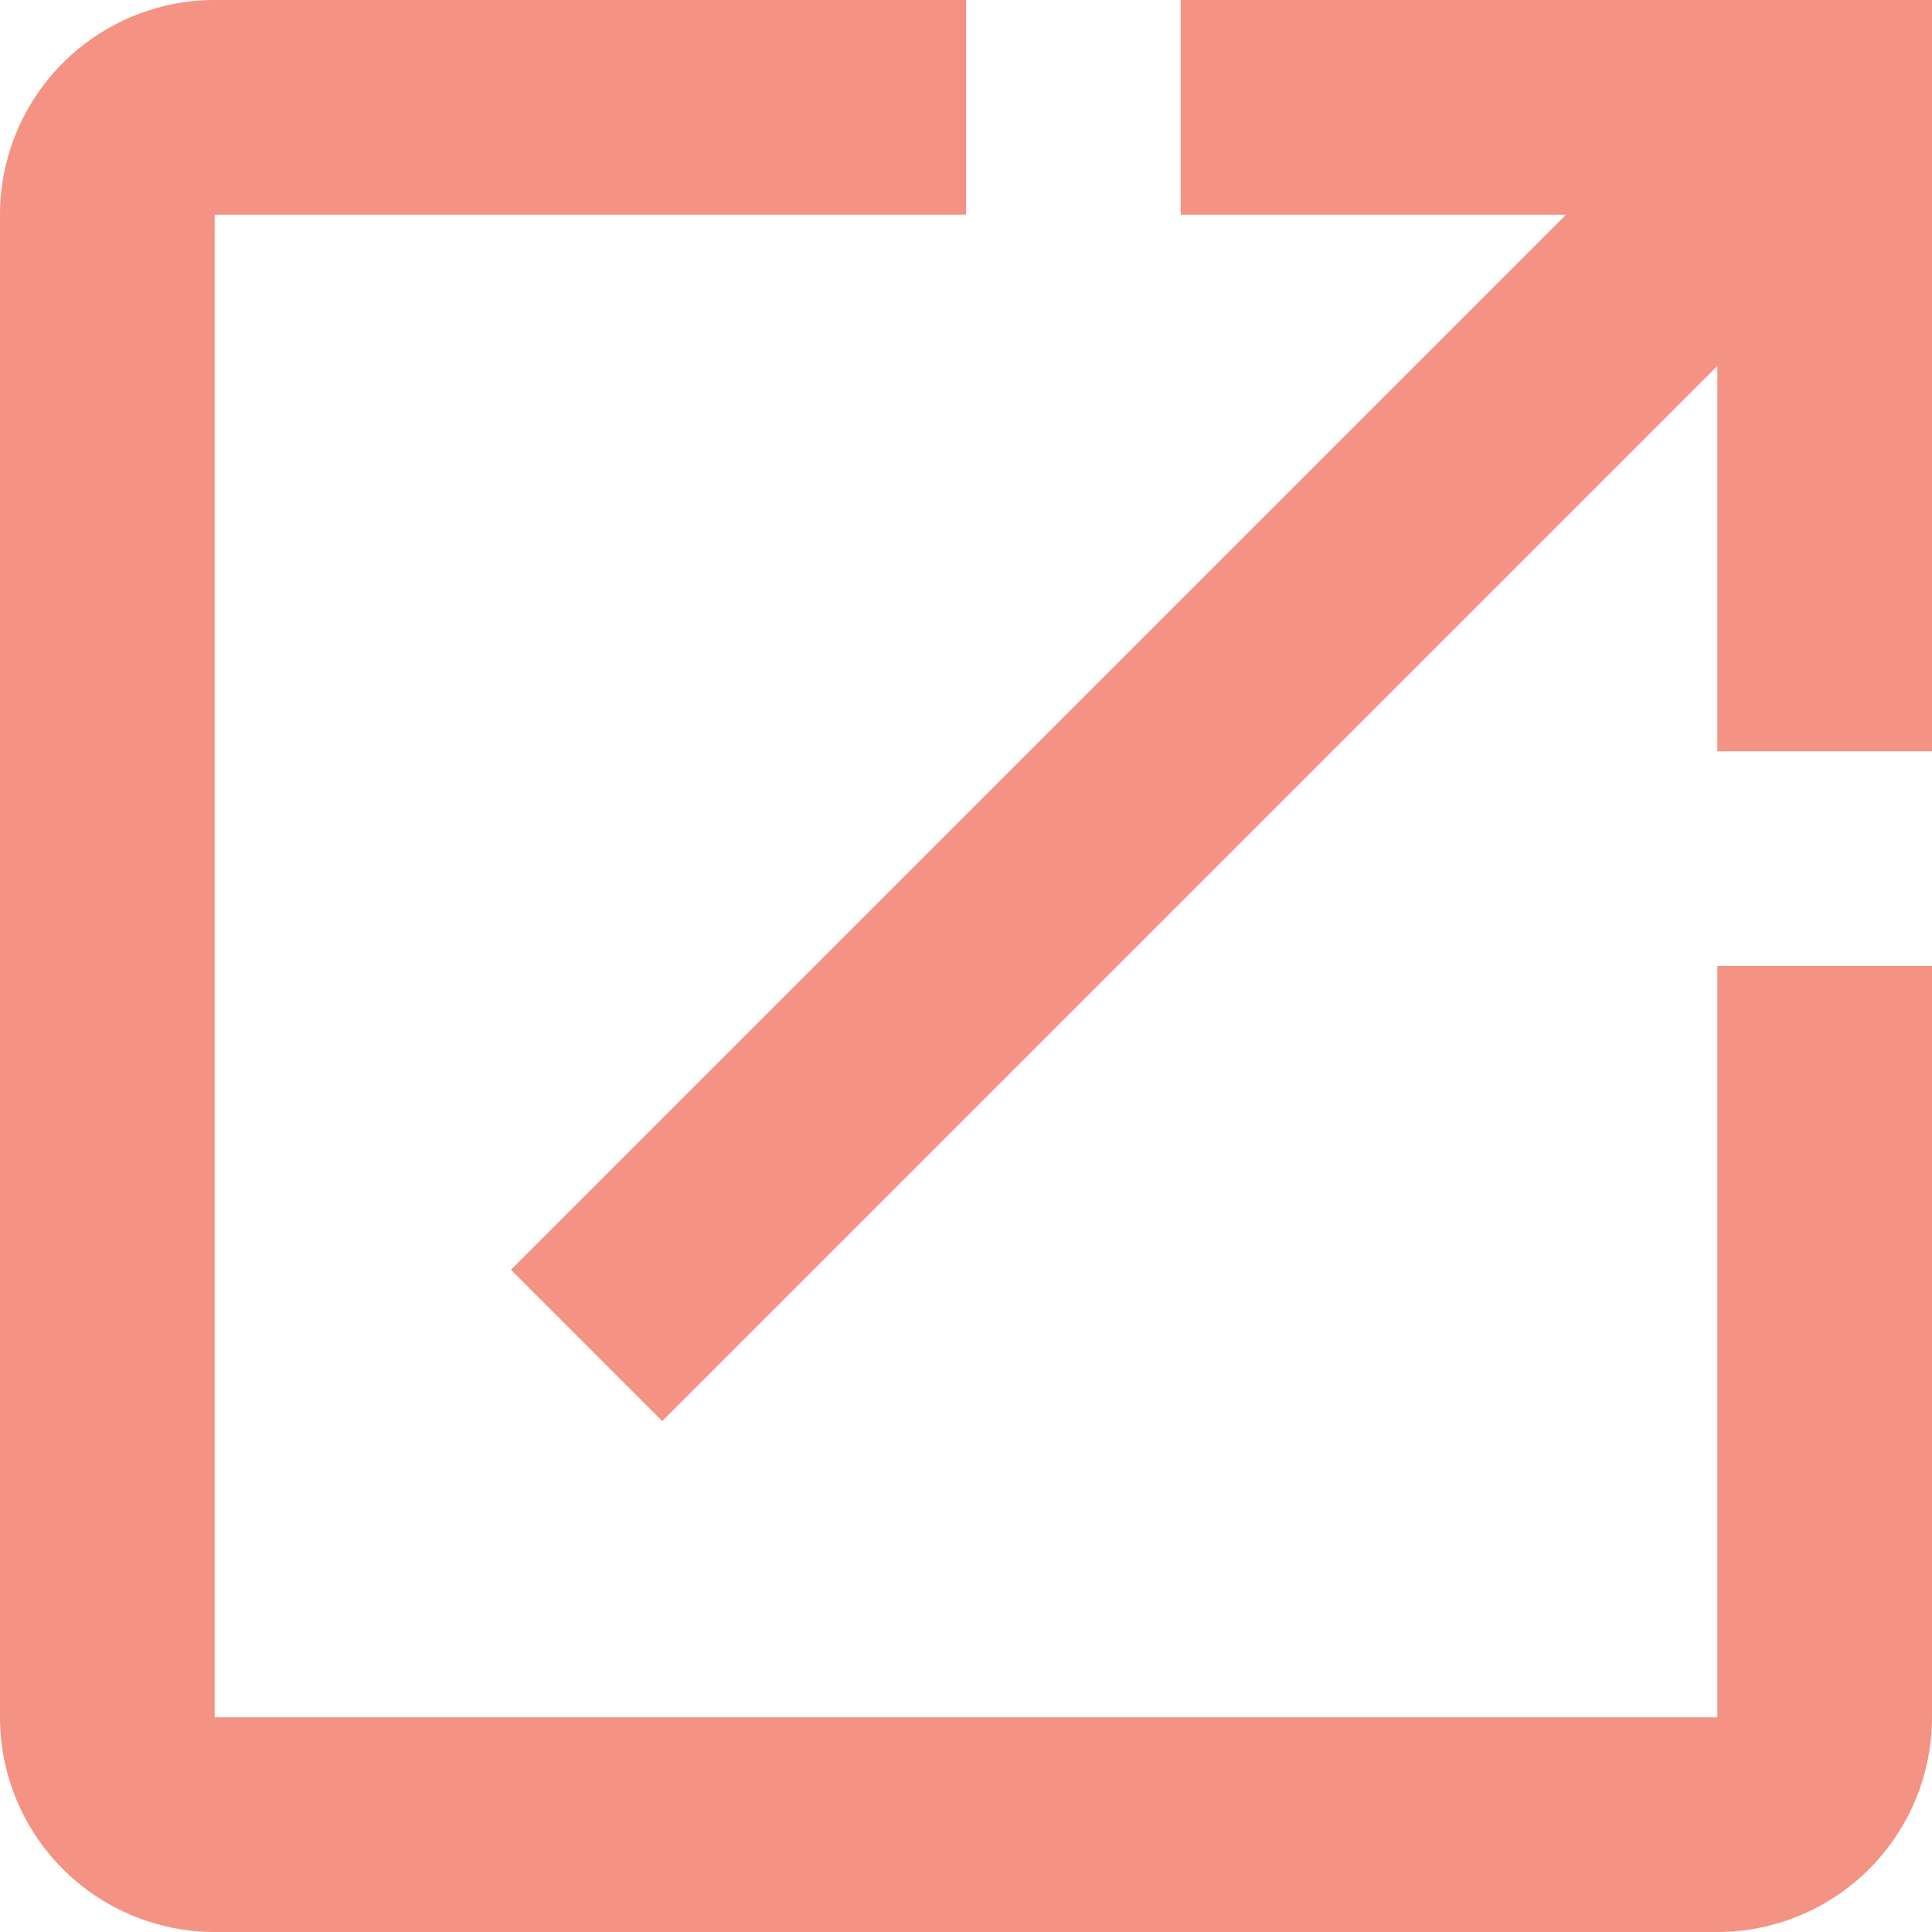
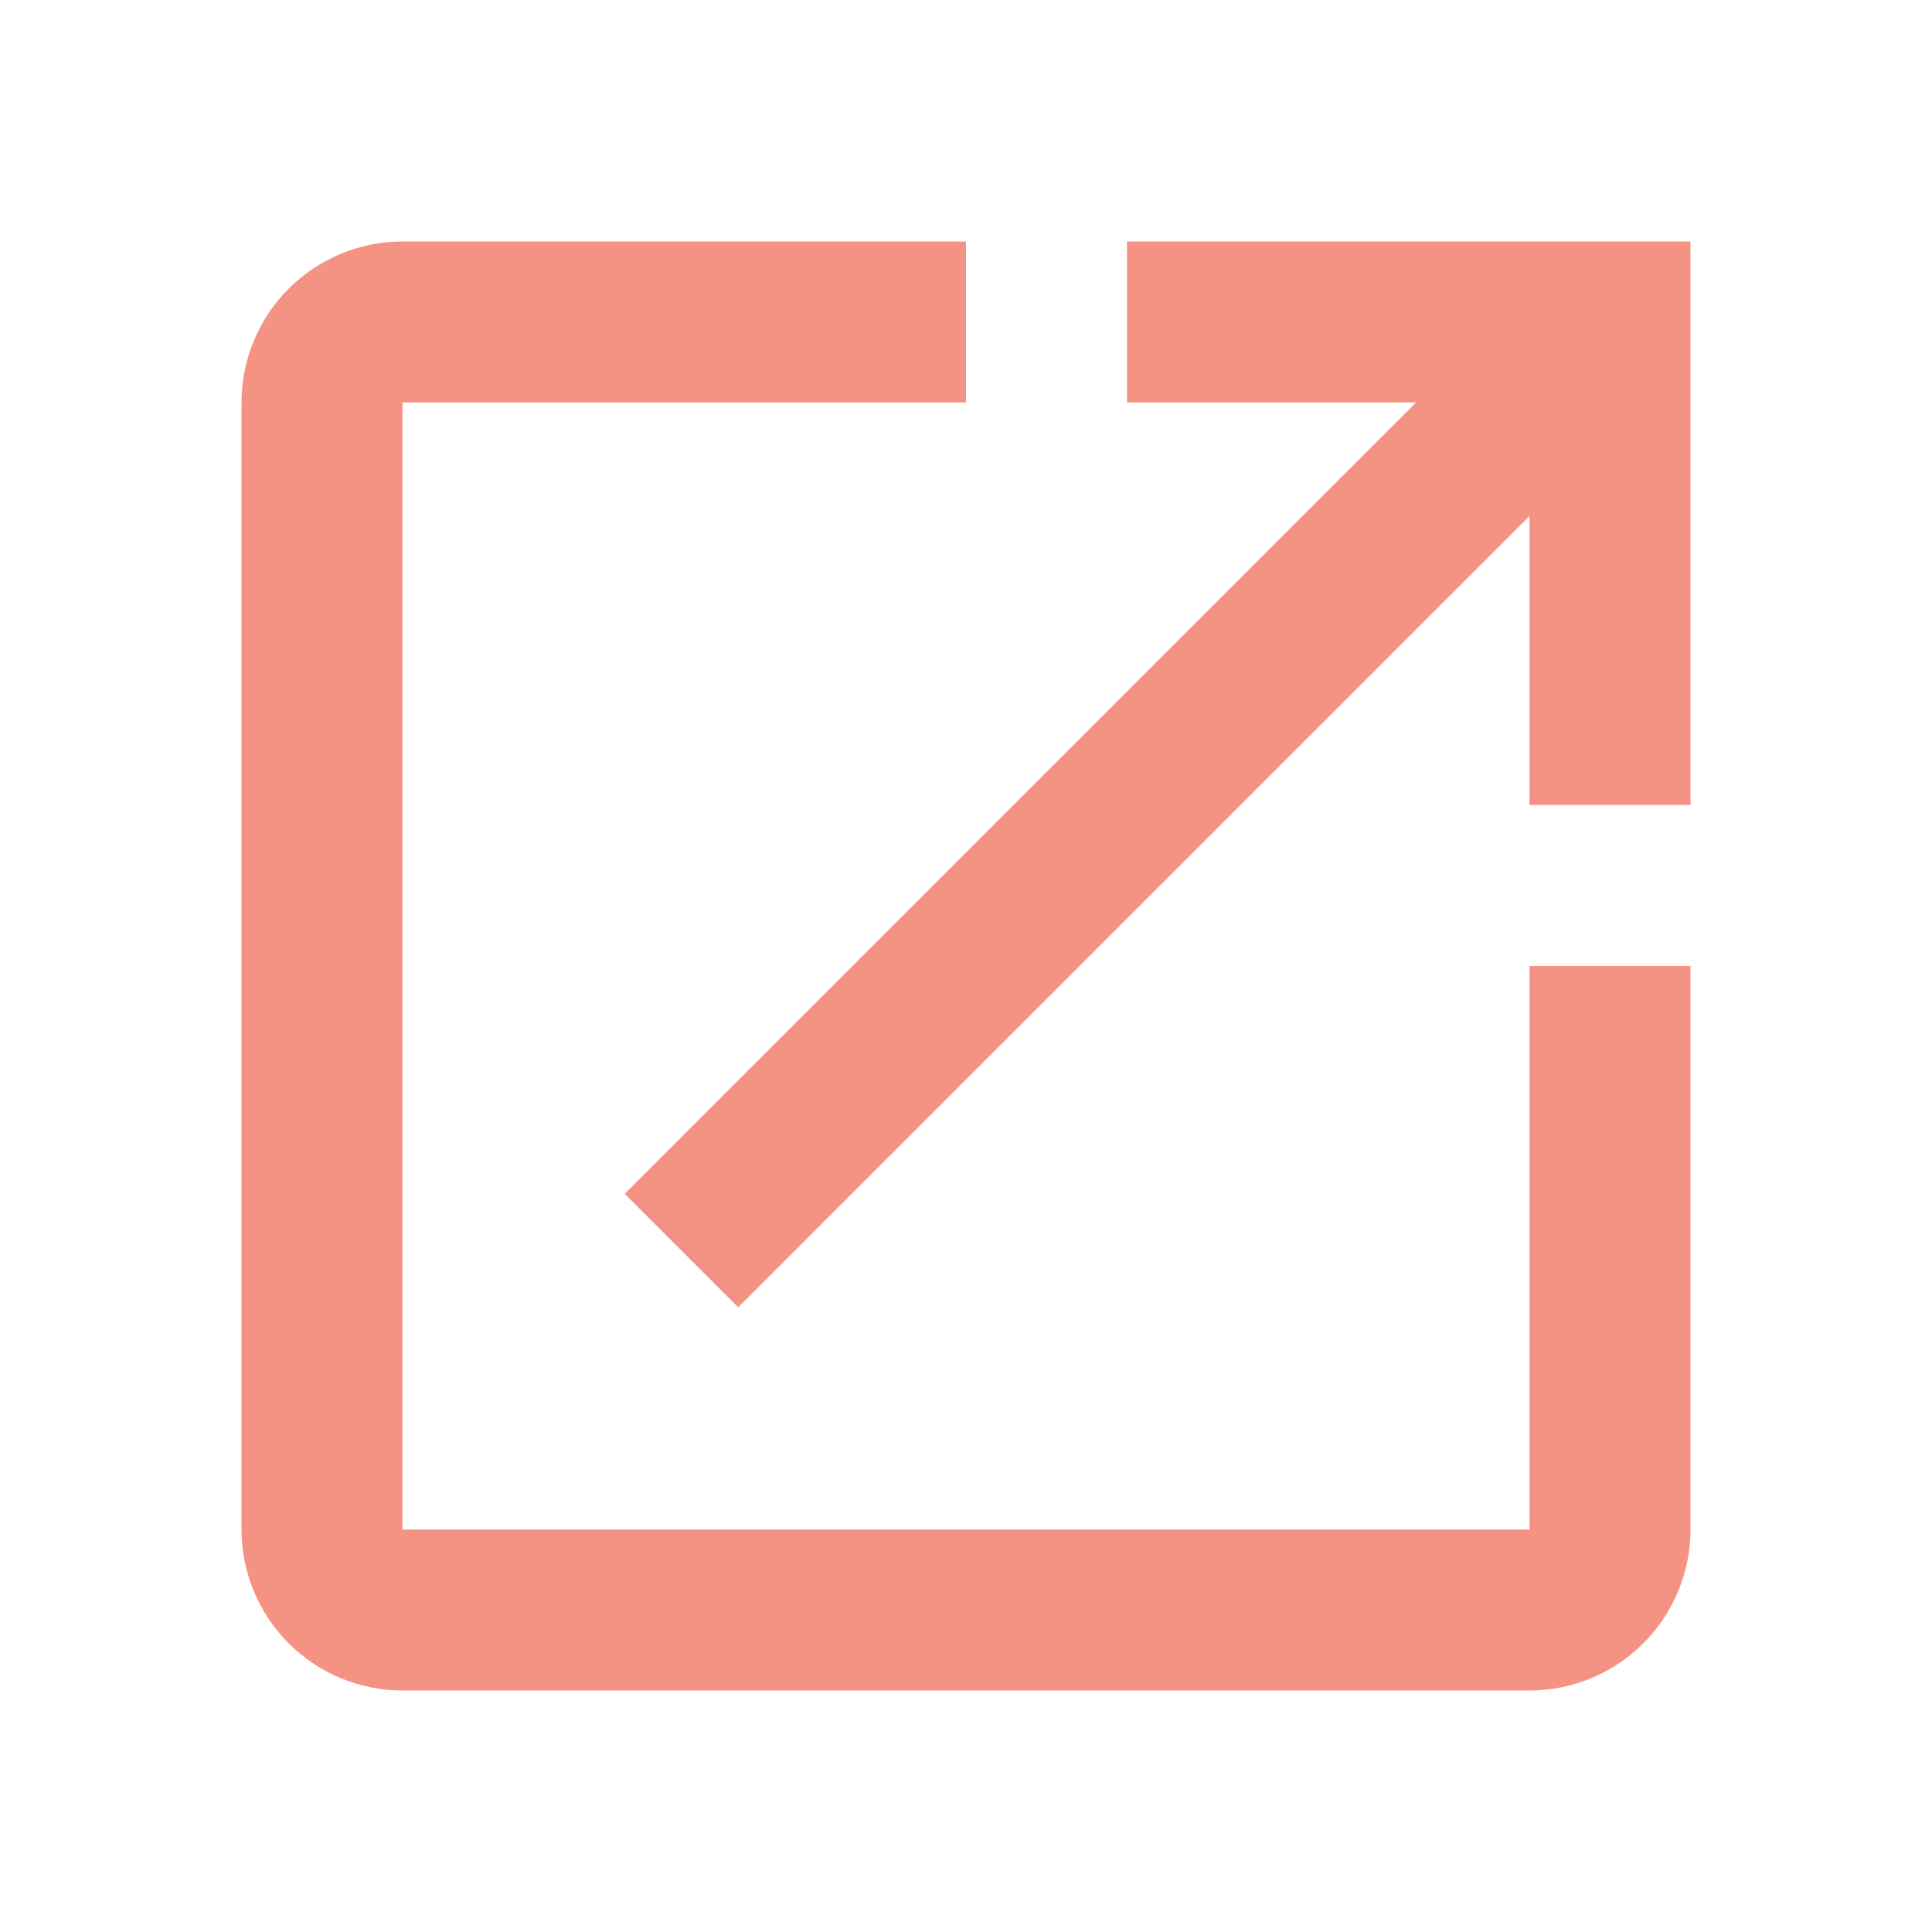
- <svg xmlns="http://www.w3.org/2000/svg" width="18" height="18" viewBox="0 0 18 18" fill="black">
-   <path d="M11 0V2H14.59L4.76 11.83L6.17 13.24L16 3.41V7H18V0M16 16H2V2H9V0H2C1.47 0 0.961 0.211 0.586 0.586C0.211 0.961 0 1.47 0 2V16C0 16.53 0.211 17.039 0.586 17.414C0.961 17.789 1.47 18 2 18H16C16.53 18 17.039 17.789 17.414 17.414C17.789 17.039 18 16.53 18 16V9H16V16Z" fill="#f49383" />
+ <svg xmlns="http://www.w3.org/2000/svg" width="24" height="24" viewBox="0 0 24 24" fill="none">
+   <path d="M14 3V5H17.59L7.76 14.83L9.17 16.24L19 6.41V10H21V3M19 19H5V5H12V3H5C4.47 3 3.961 3.211 3.586 3.586C3.211 3.961 3 4.47 3 5V19C3 19.53 3.211 20.039 3.586 20.414C3.961 20.789 4.47 21 5 21H19C19.53 21 20.039 20.789 20.414 20.414C20.789 20.039 21 19.53 21 19V12H19V19Z" fill="#F49383" />
</svg>
